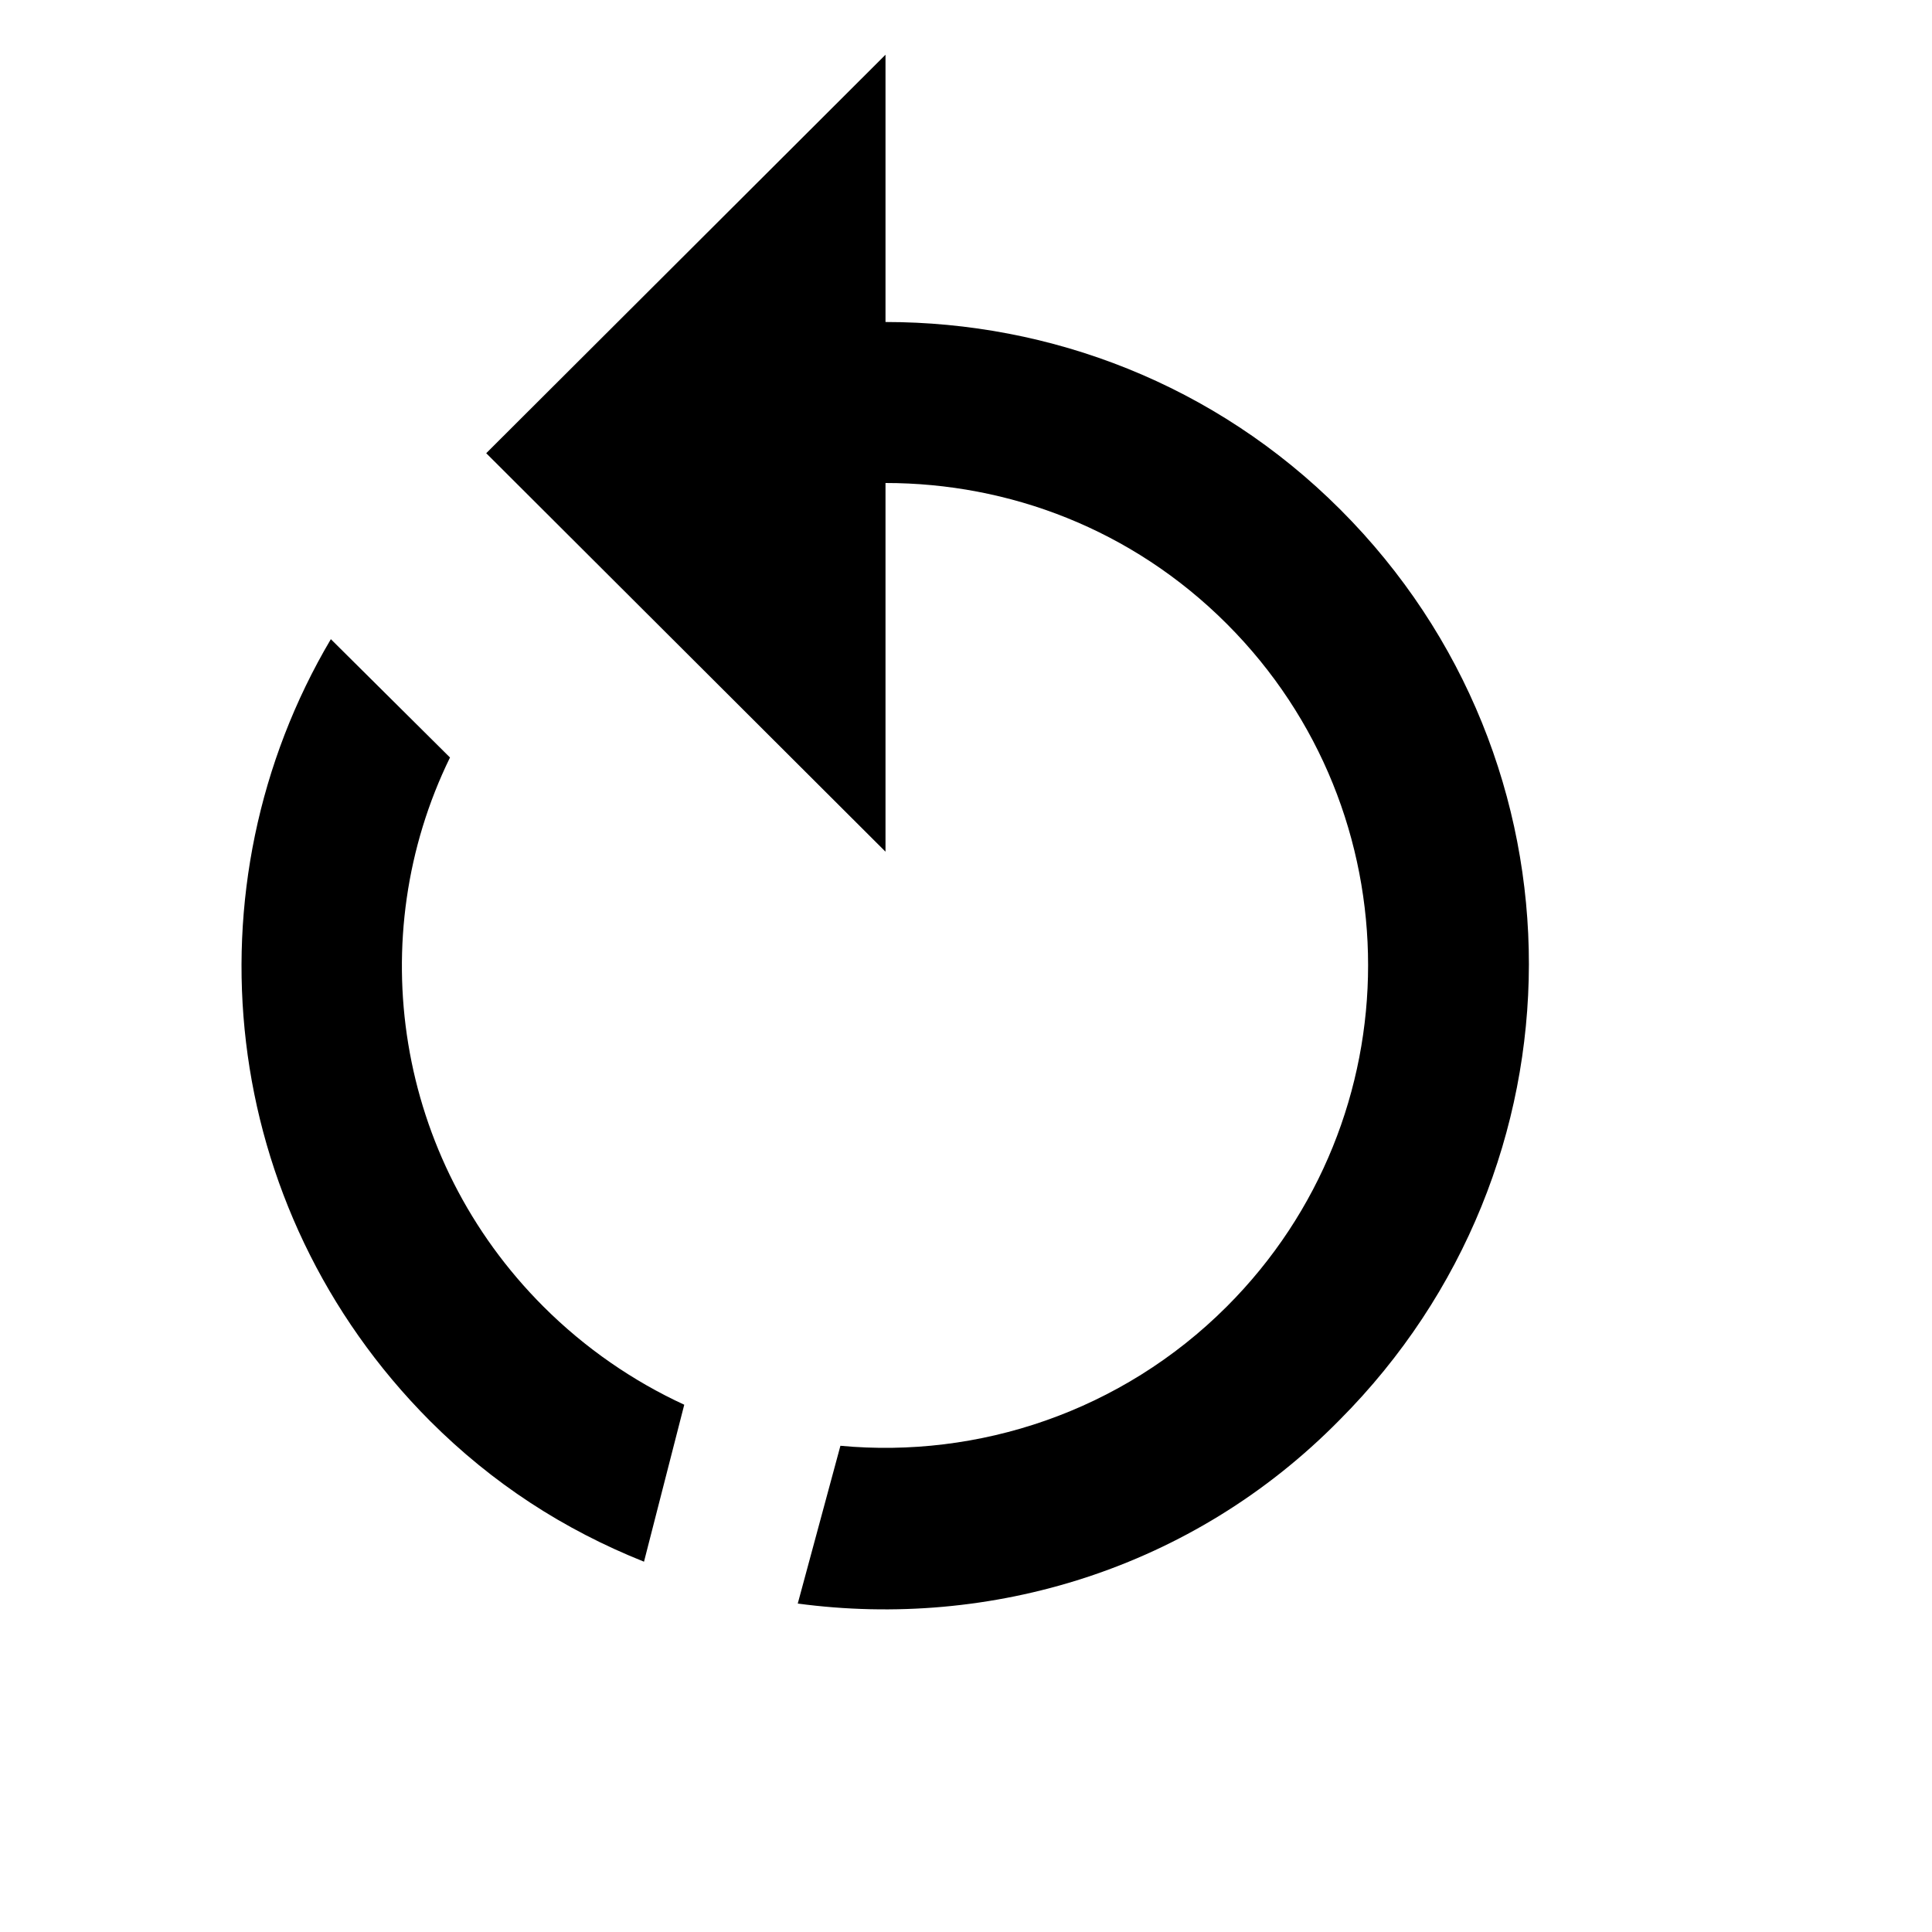
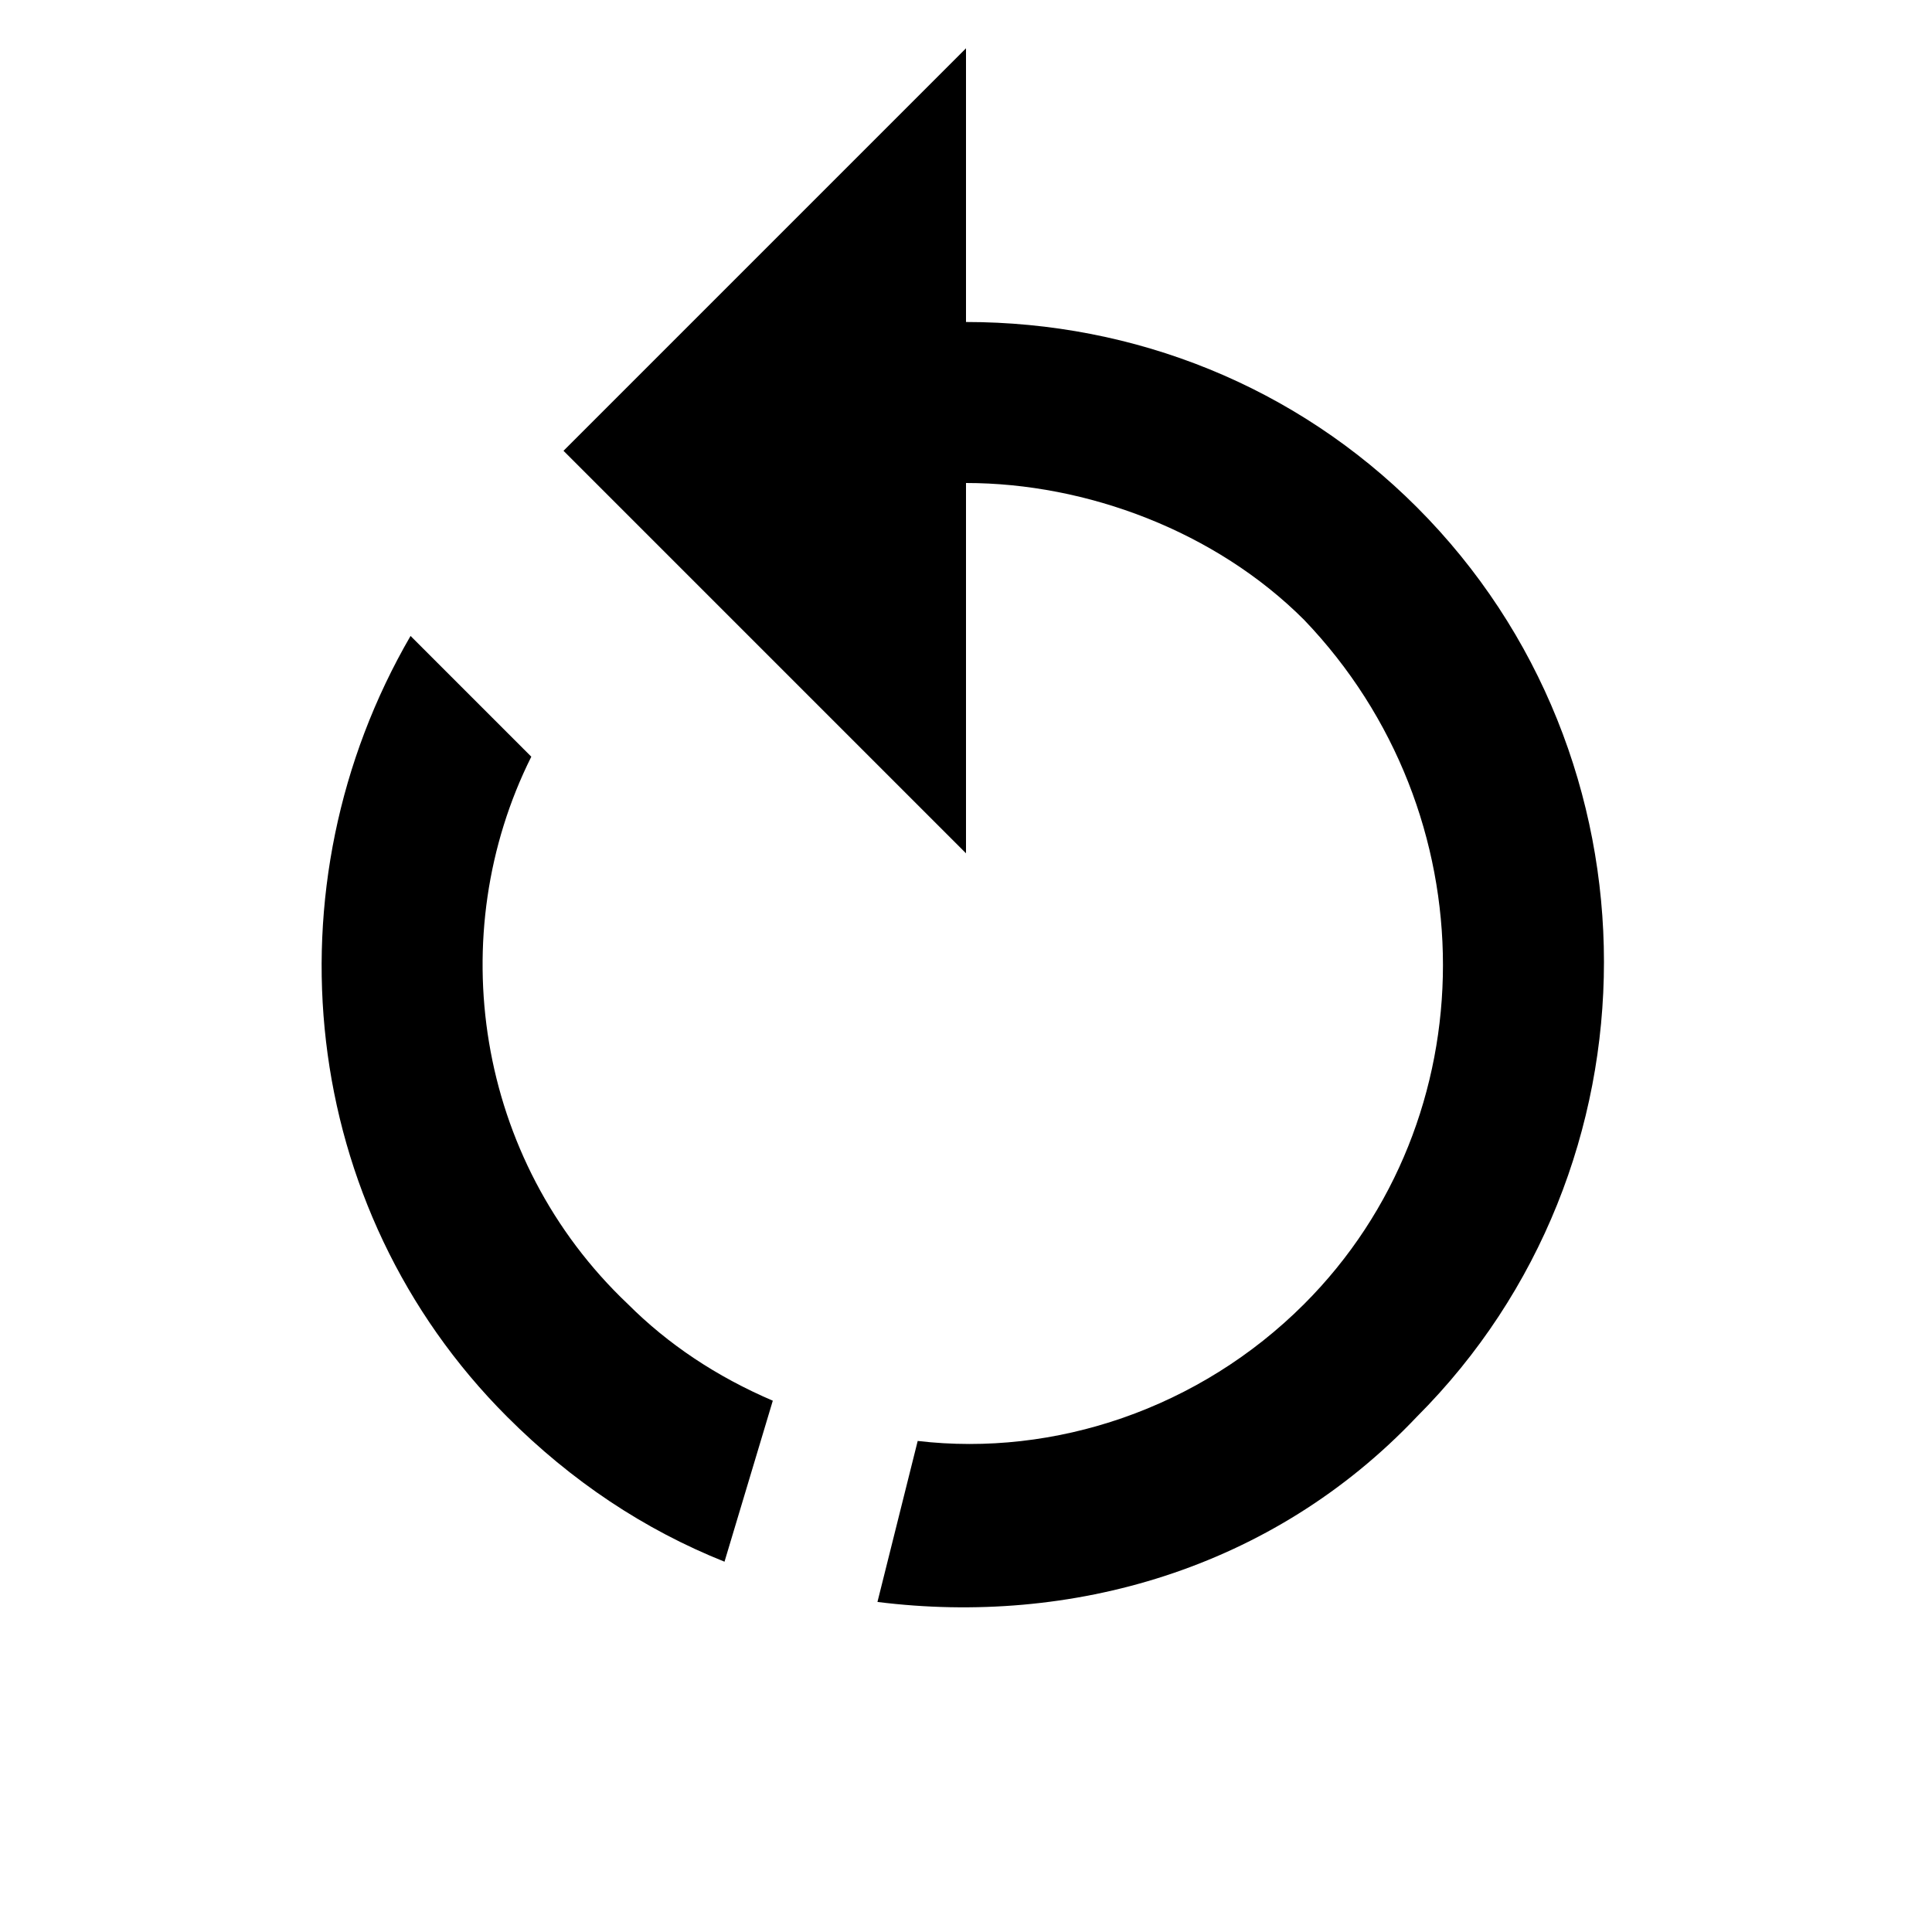
<svg xmlns="http://www.w3.org/2000/svg" version="1.1" width="24" height="24" viewBox="0 0 24 24">
-   <path d="M11,4C13.05,4 15.09,4.77 16.65,6.33C19.78,9.46 19.77,14.5 16.64,17.64C14.81,19.5 12.3,20.24 9.91,19.92L10.44,17.96C12.15,18.12 13.93,17.54 15.24,16.23C17.58,13.89 17.58,10.09 15.24,7.75C14.06,6.57 12.53,6 11,6V10.58L6.04,5.63L11,0.68V4M5.34,17.65C2.7,15 2.3,11 4.11,7.94L5.59,9.41C4.5,11.64 4.91,14.39 6.75,16.23C7.27,16.75 7.87,17.16 8.5,17.45L8,19.4C7,19 6.12,18.43 5.34,17.65Z" />
+   <path d="M12,4C14.1,4 16.1,4.8 17.6,6.3C20.7,9.4 20.7,14.5 17.6,17.6C15.8,19.5 13.3,20.2 10.9,19.9L11.4,17.9C13.1,18.1 14.9,17.5 16.2,16.2C18.5,13.9 18.5,10.1 16.2,7.7C15.1,6.6 13.5,6 12,6V10.6L7,5.6L12,0.6V4M6.3,17.6C3.7,15 3.3,11 5.1,7.9L6.6,9.4C5.5,11.6 5.9,14.4 7.8,16.2C8.3,16.7 8.9,17.1 9.6,17.4L9,19.4C8,19 7.1,18.4 6.3,17.6Z" />
</svg>
